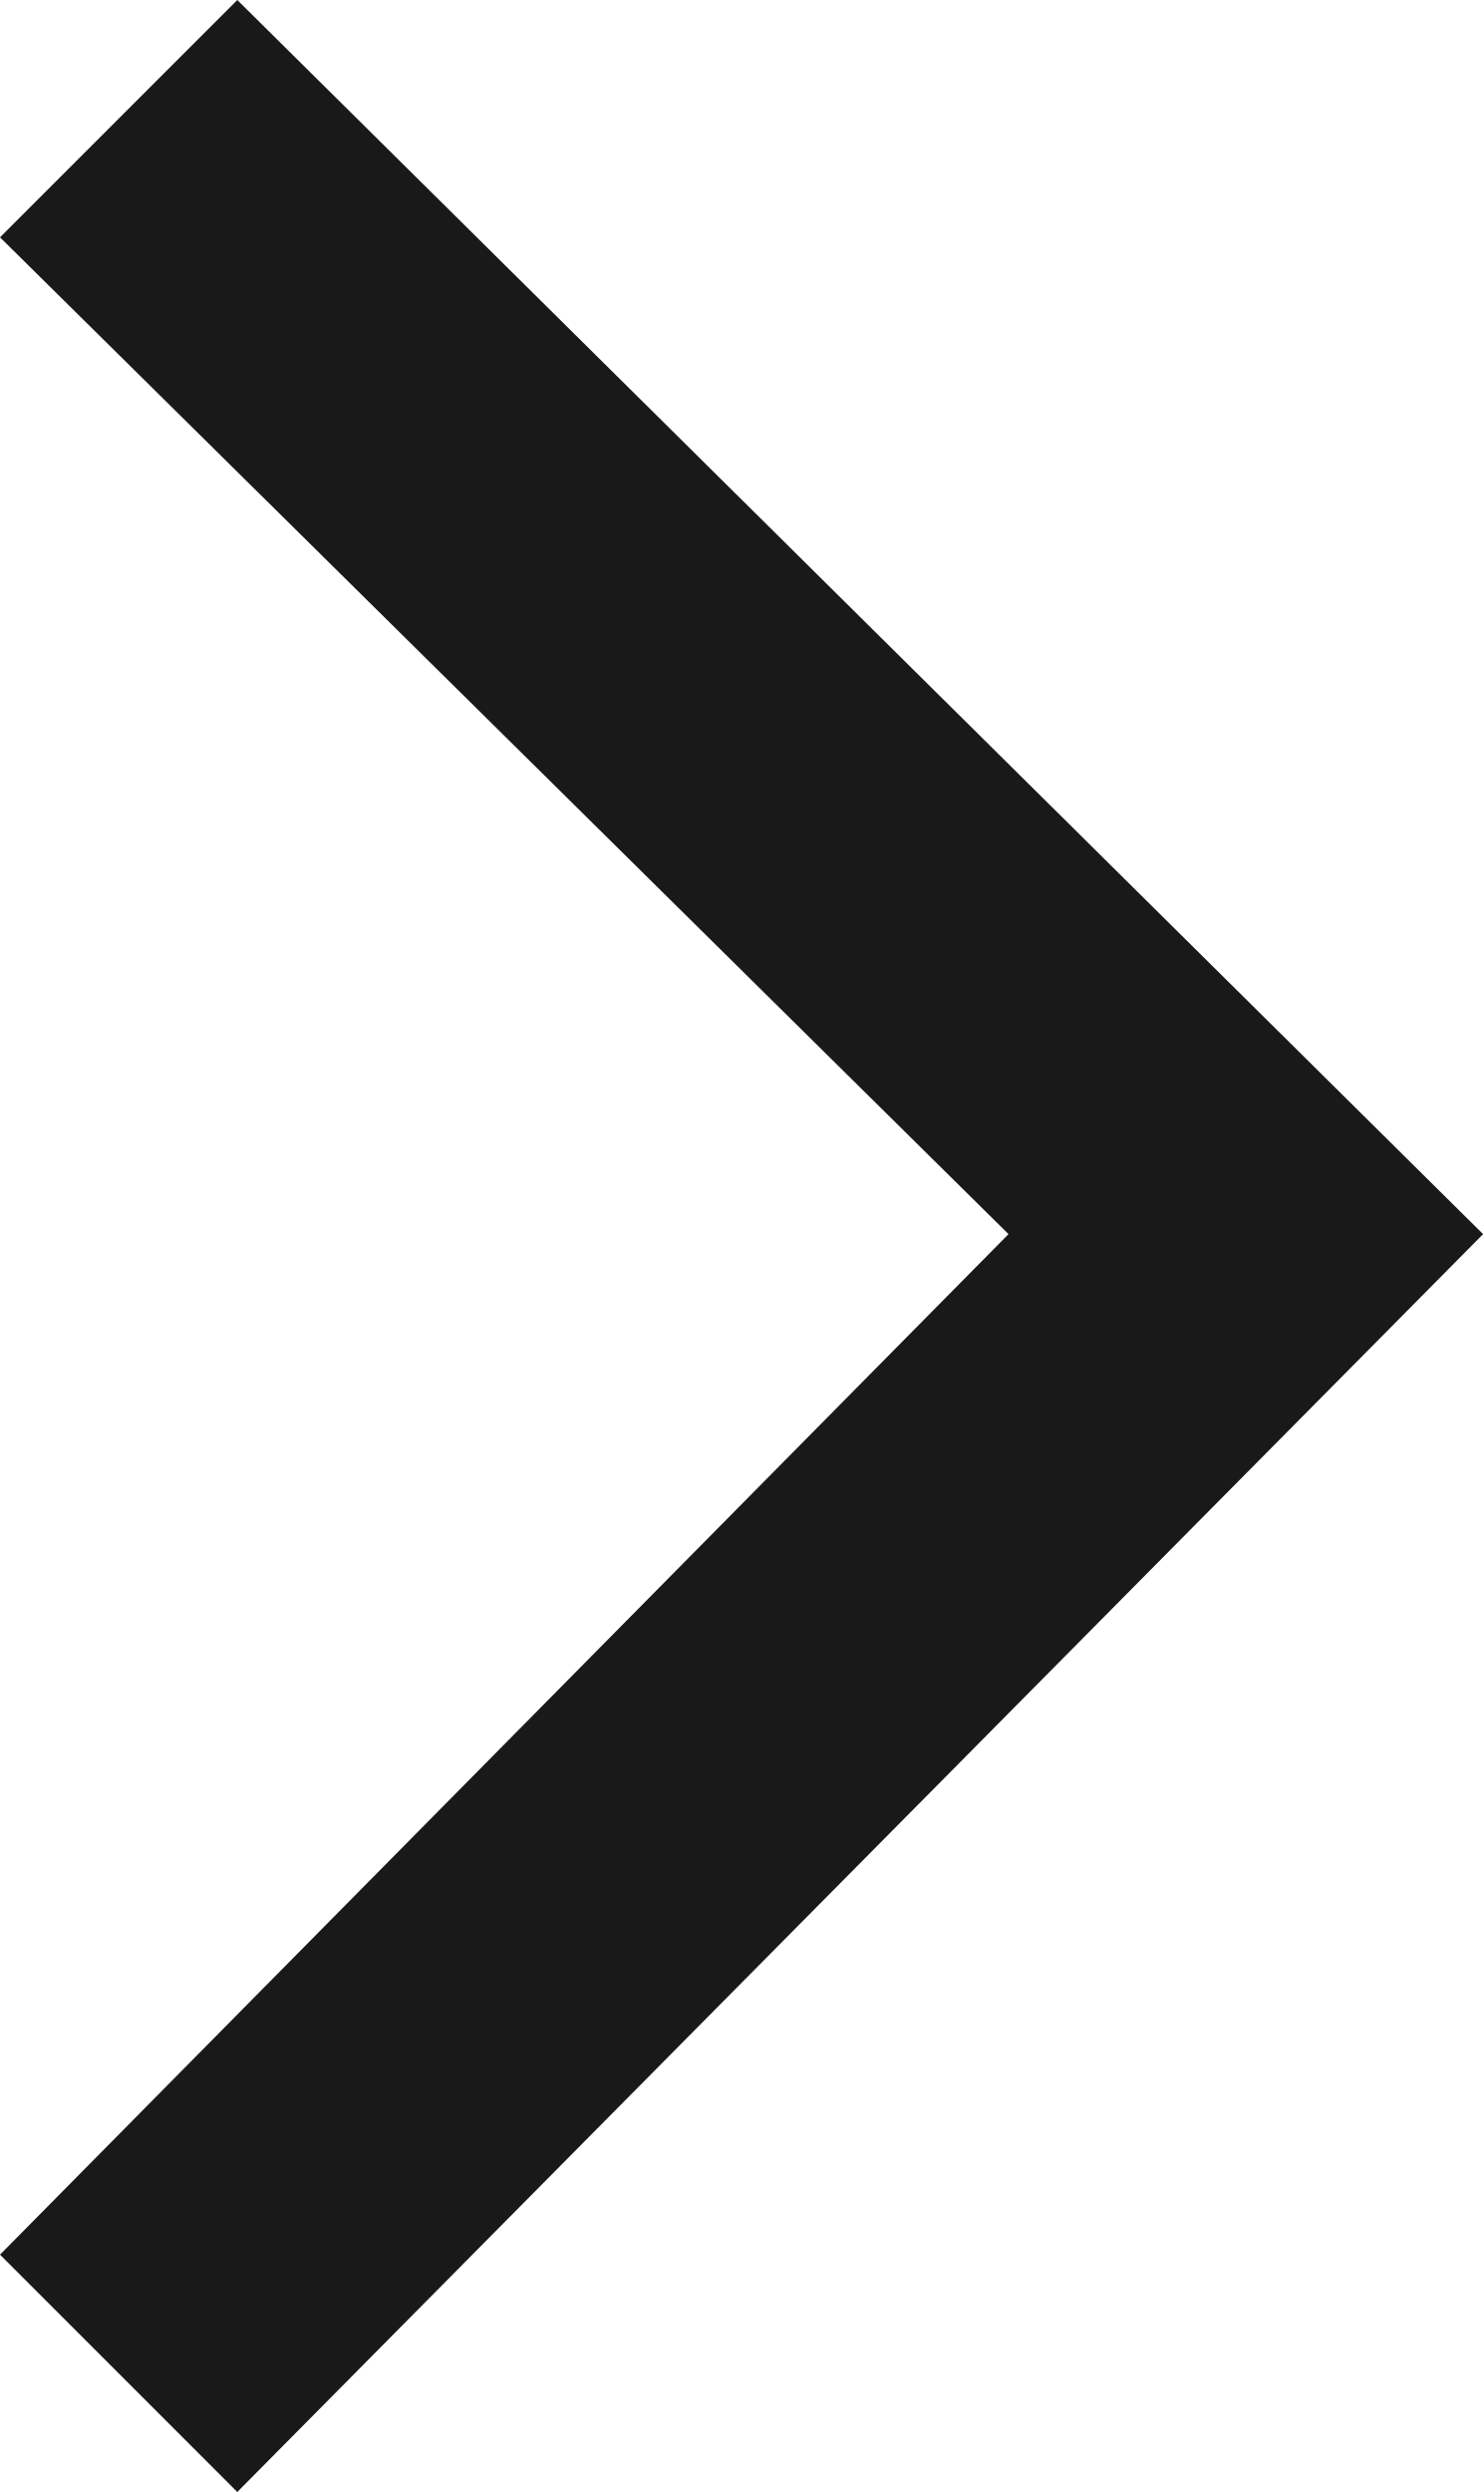
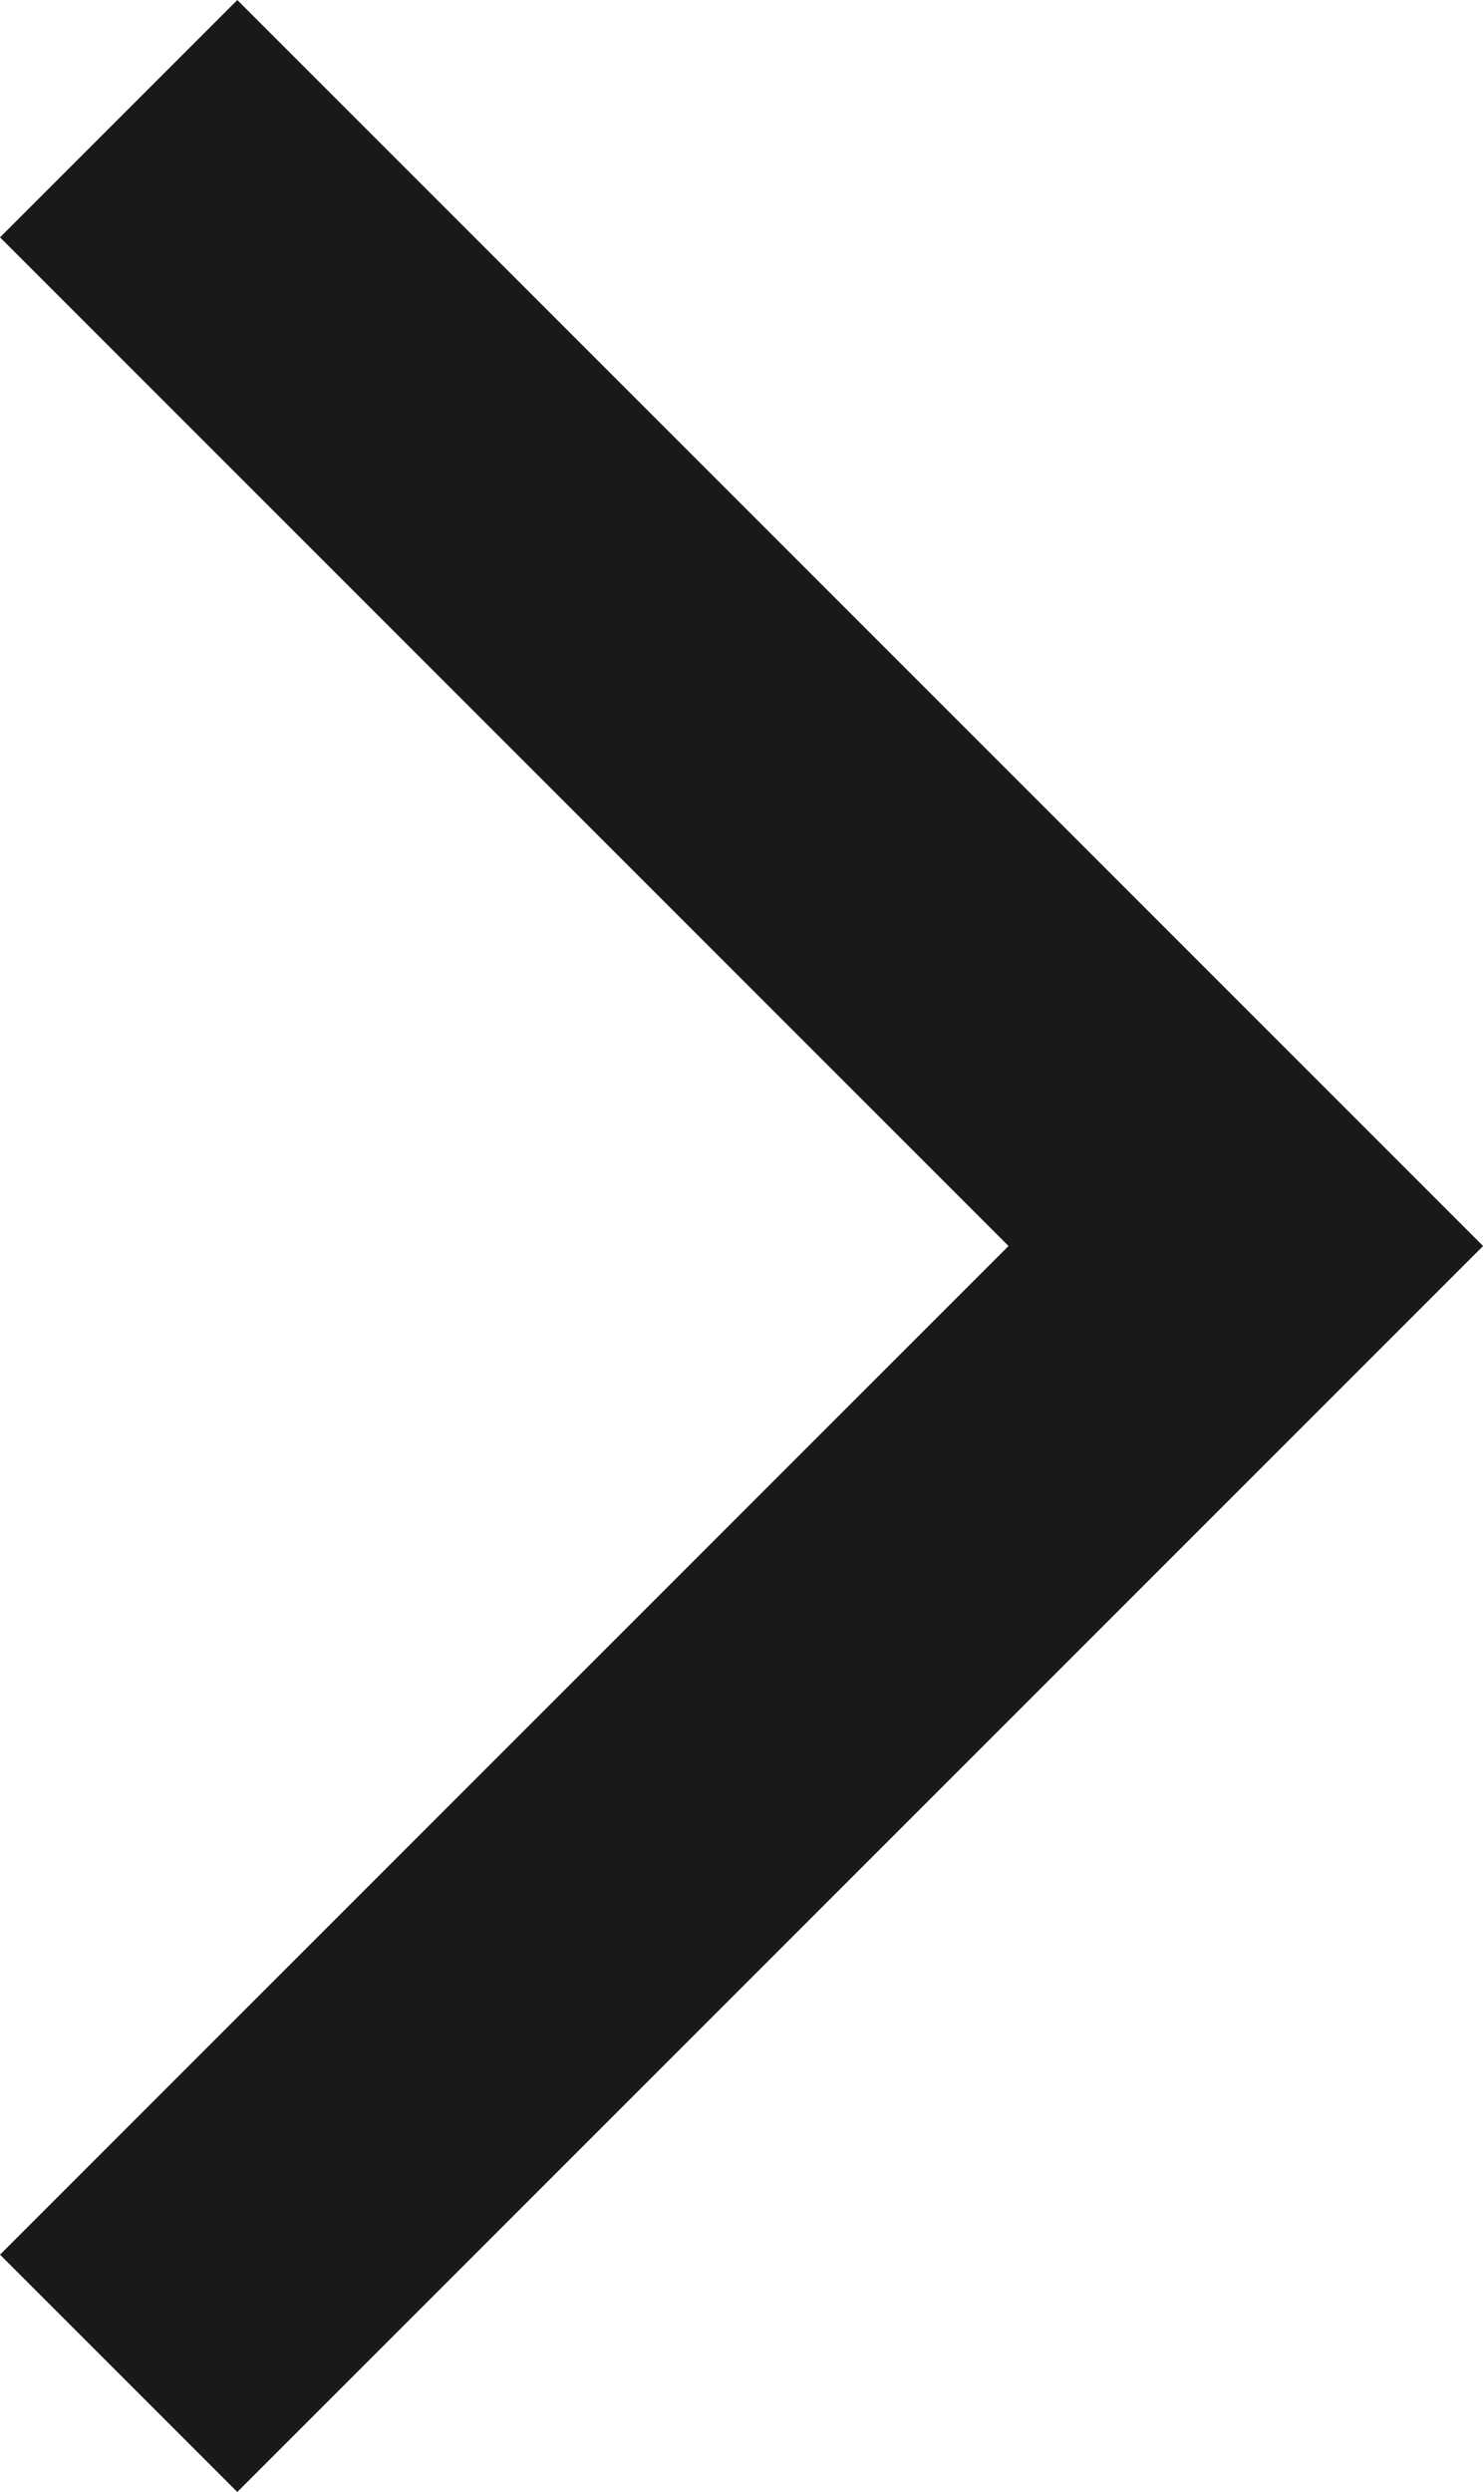
<svg xmlns="http://www.w3.org/2000/svg" viewBox="0 0 25 42" version="1.1">
  <style>
        .c2dl-lcv-fg{fill:rgb(25, 25, 25)}
    </style>
-   <g transform="matrix(1,3.69779e-32,1.2326e-32,1,-13.3,-376)">
-     <path class="c2dl-lcv-fg" d="M17.3,376L38.3,396.8L17.3,418L13.3,414L30.3,396.8L13.3,380L17.3,376Z">
-             </path>
-   </g>
+   <path class="c2dl-lcv-fg" d="M4,0L0,4L17,21L0,38L4,42L25,21Z">
+         </path>
</svg>
